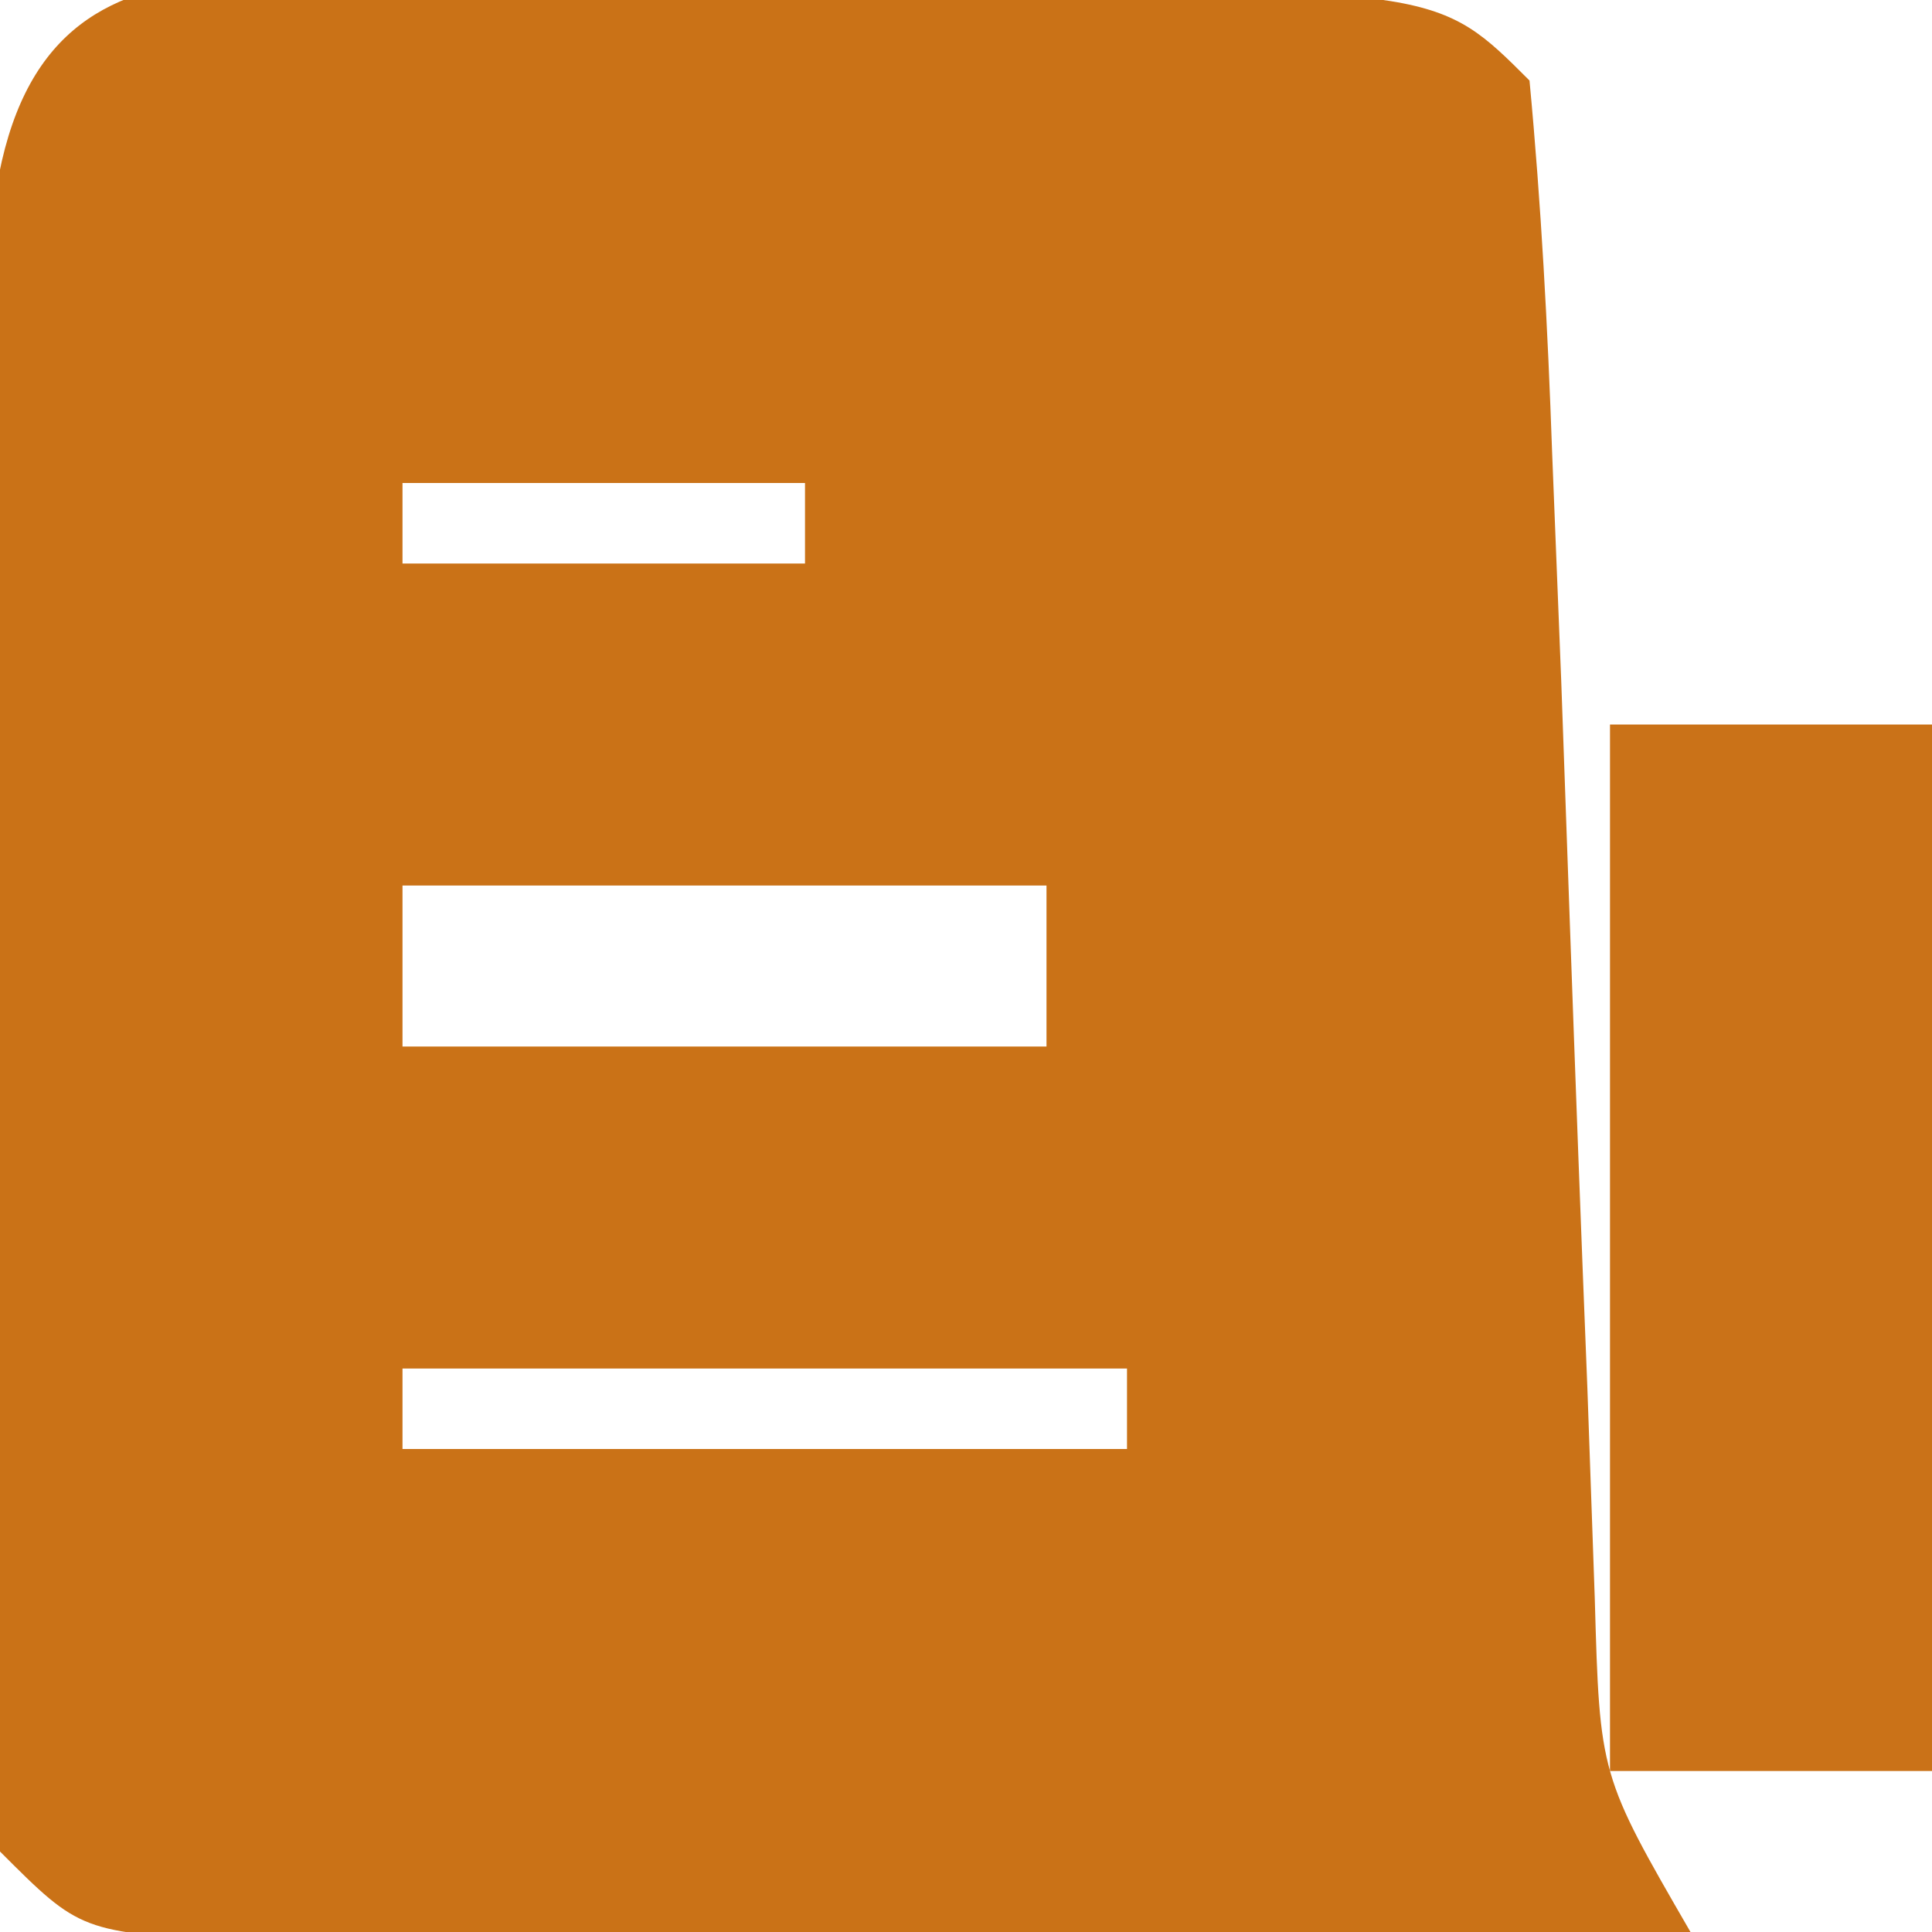
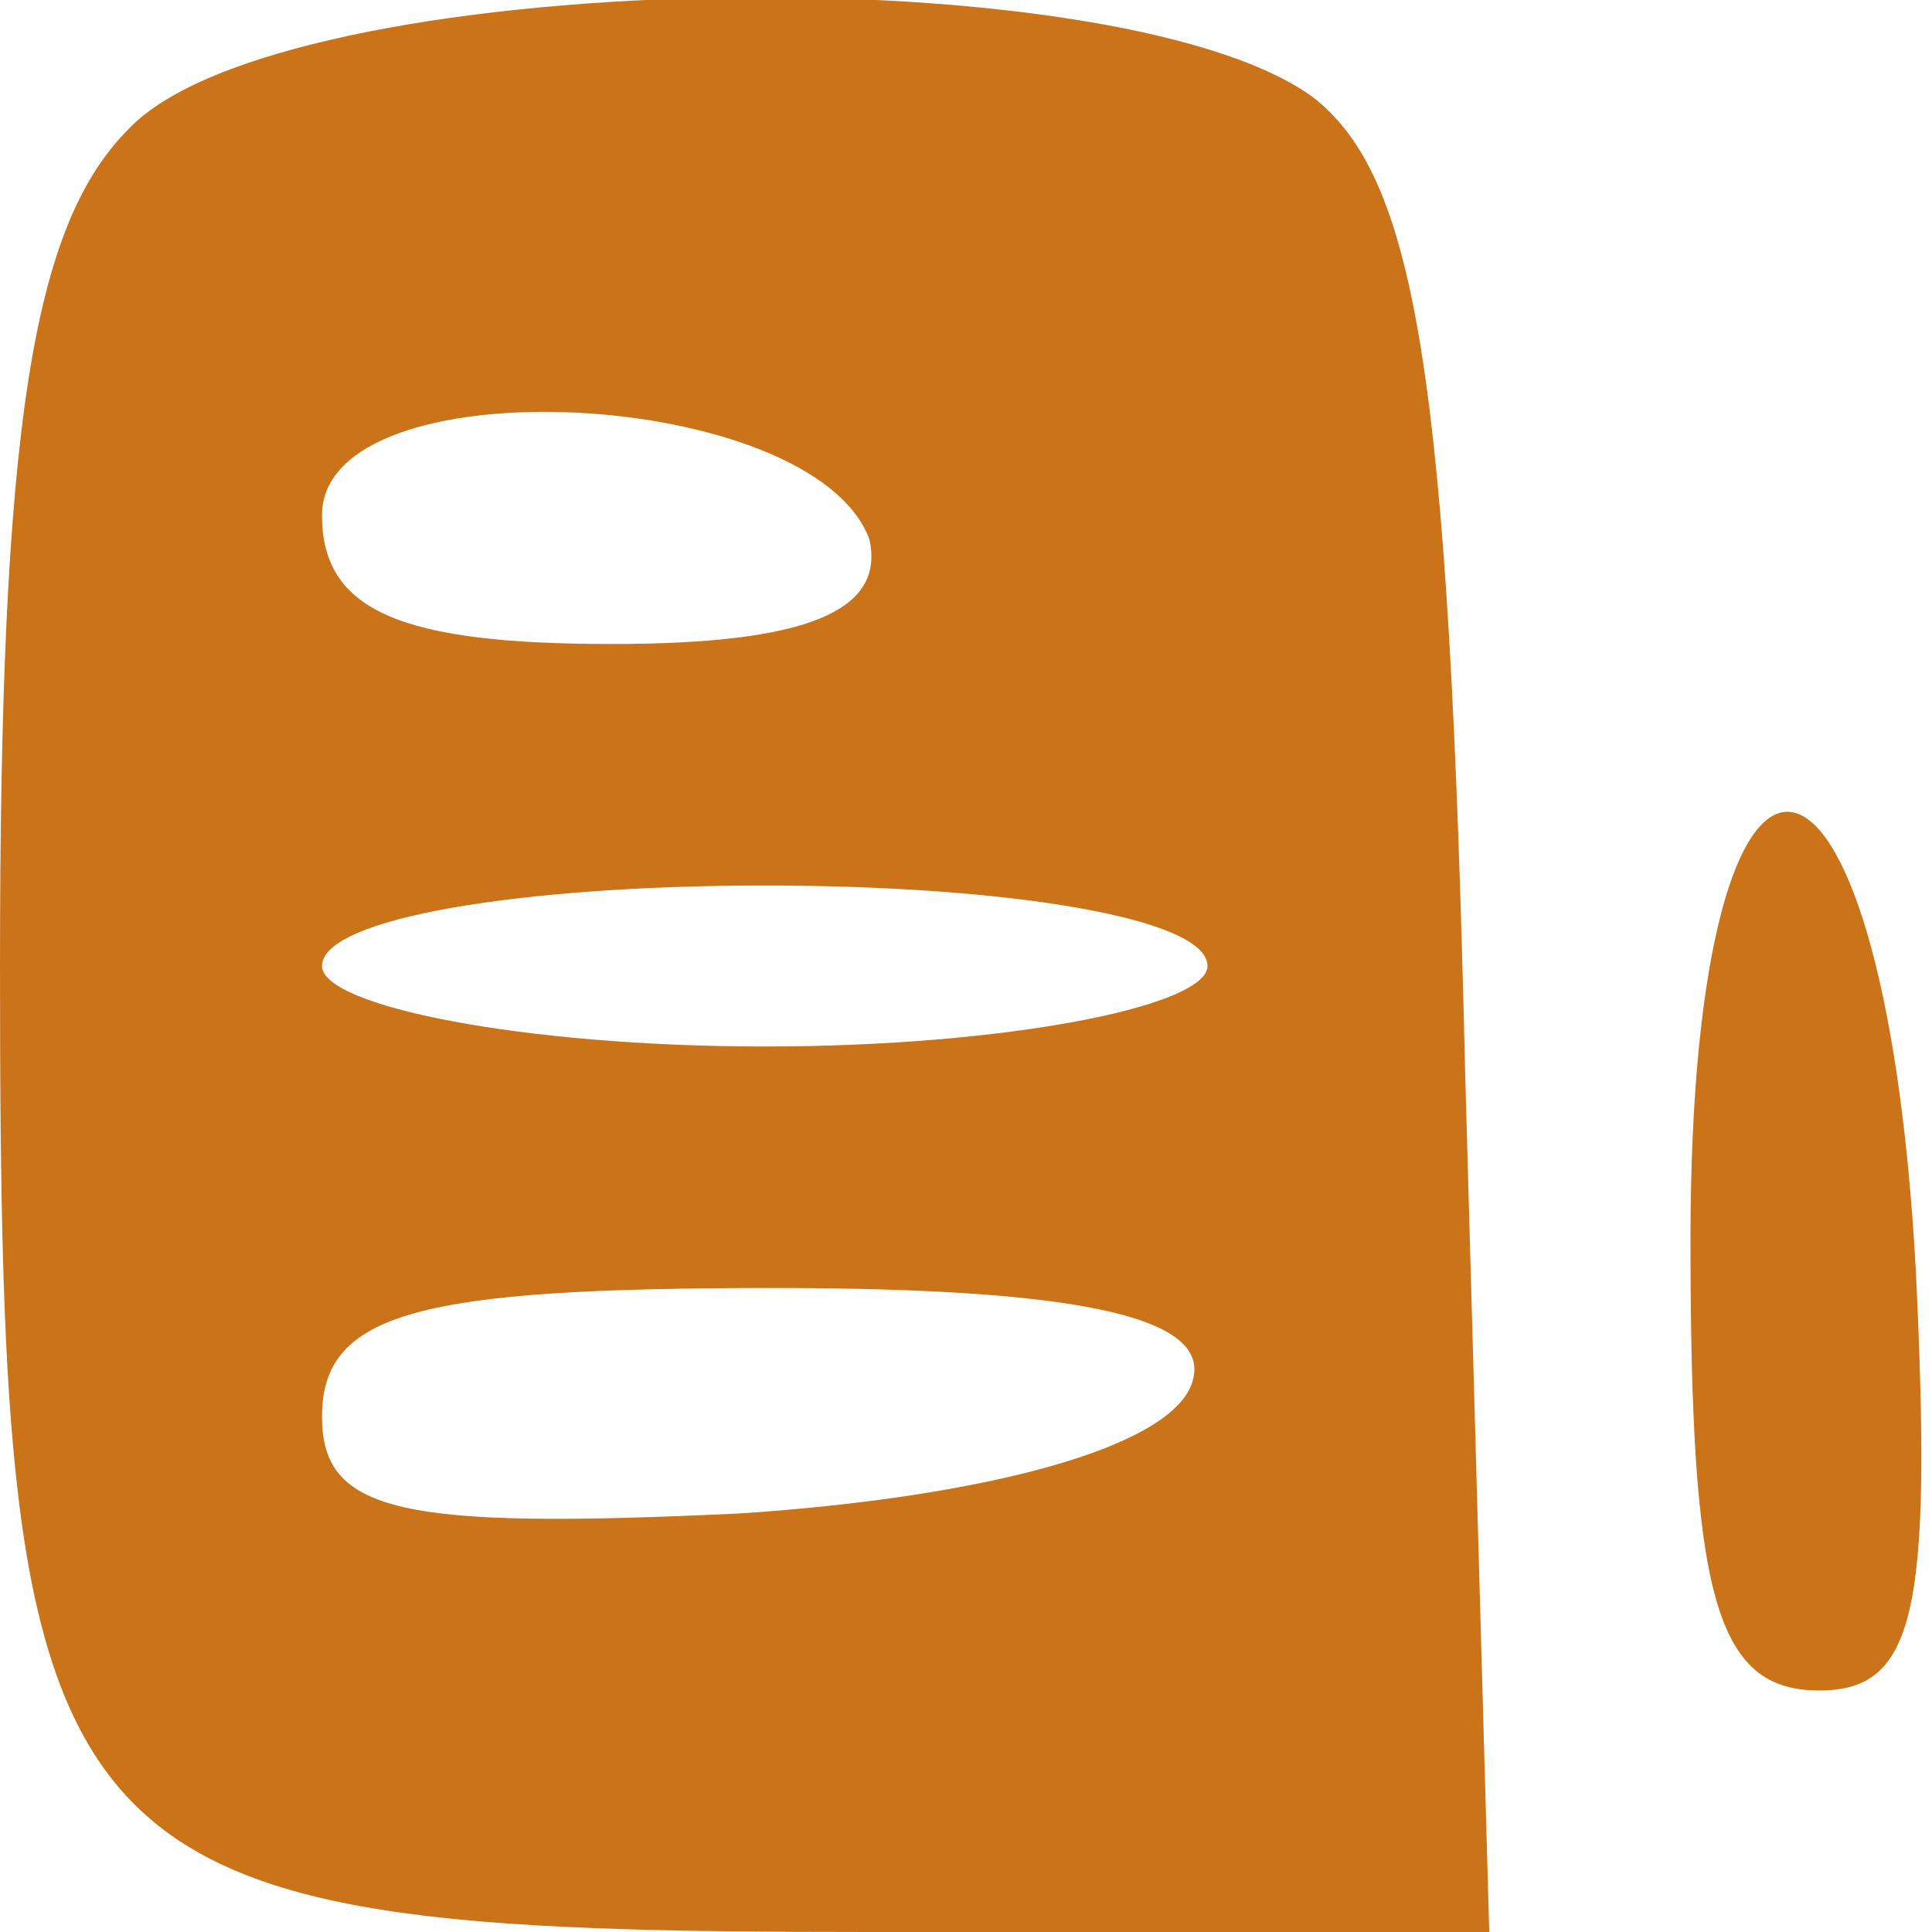
- <svg xmlns="http://www.w3.org/2000/svg" version="1.1" width="24" height="24">
-   <path d="M0 0 C0.798 0.004 1.596 0.008 2.418 0.012 C3.216 0.008 4.014 0.004 4.836 0 C10.791 0.01 10.791 0.01 11.918 1.137 C12.063 2.673 12.145 4.216 12.199 5.758 C12.237 6.693 12.274 7.628 12.312 8.592 C12.365 10.068 12.365 10.068 12.418 11.574 C12.487 13.511 12.559 15.447 12.637 17.383 C12.667 18.246 12.697 19.109 12.729 19.998 C12.791 22.188 12.791 22.188 13.918 24.137 C10.605 24.166 7.293 24.183 3.98 24.199 C3.035 24.208 2.089 24.216 1.115 24.225 C-0.233 24.229 -0.233 24.229 -1.609 24.234 C-2.858 24.242 -2.858 24.242 -4.133 24.25 C-6.082 24.137 -6.082 24.137 -7.082 23.137 C-7.181 21.514 -7.213 19.887 -7.215 18.262 C-7.216 17.277 -7.217 16.292 -7.219 15.277 C-7.215 14.241 -7.211 13.205 -7.207 12.137 C-7.213 10.582 -7.213 10.582 -7.219 8.996 C-7.217 8.011 -7.216 7.026 -7.215 6.012 C-7.214 5.102 -7.213 4.192 -7.211 3.254 C-6.938 -1.224 -3.764 0.006 0 0 Z M-2.082 6.137 C-2.082 6.467 -2.082 6.797 -2.082 7.137 C-0.432 7.137 1.218 7.137 2.918 7.137 C2.918 6.807 2.918 6.477 2.918 6.137 C1.268 6.137 -0.382 6.137 -2.082 6.137 Z M-2.082 11.137 C-2.082 11.797 -2.082 12.457 -2.082 13.137 C0.558 13.137 3.198 13.137 5.918 13.137 C5.918 12.477 5.918 11.817 5.918 11.137 C3.278 11.137 0.638 11.137 -2.082 11.137 Z M-2.082 17.137 C-2.082 17.467 -2.082 17.797 -2.082 18.137 C0.888 18.137 3.858 18.137 6.918 18.137 C6.918 17.807 6.918 17.477 6.918 17.137 C3.948 17.137 0.978 17.137 -2.082 17.137 Z " fill="#CA7217" transform="translate(7.082031,-0.1367188)" />
-   <path d="M0 0 C1.32 0 2.64 0 4 0 C4 4.29 4 8.58 4 13 C2.68 13 1.36 13 0 13 C0 8.71 0 4.42 0 0 Z " fill="#CA7218" transform="translate(20,9)" />
+ <svg xmlns="http://www.w3.org/2000/svg" version="1.0" width="24pt" height="24pt" viewBox="0 0 24 24" preserveAspectRatio="xMidYMid meet">
+   <g transform="translate(0,24) scale(0.1,-0.1)" fill="#cb7318" stroke="none">
+     <path d="M16 224 c-12 -12 -16 -37 -16 -104 0 -114 5 -120 108 -120 l77 0 -3 107 c-2 86 -6 111 -19 121 -25 18 -128 16 -147 -4z m92 -51 c2 -9 -8 -13 -32 -13 -26 0 -36 4 -36 16 0 19 61 16 68 -3z m42 -53 c0 -5 -25 -10 -55 -10 -30 0 -55 5 -55 10 0 6 25 10 55 10 30 0 55 -4 55 -10z m-2 -52 c-3 -8 -26 -14 -56 -16 -42 -2 -52 0 -52 12 0 13 12 16 56 16 40 0 55 -4 52 -12z" fill="#cb7318" />
+     <path d="M210 86 c0 -44 3 -56 16 -56 12 0 14 10 12 52 -4 74 -28 77 -28 4z" fill="#cb7318" />
+   </g>
</svg>
